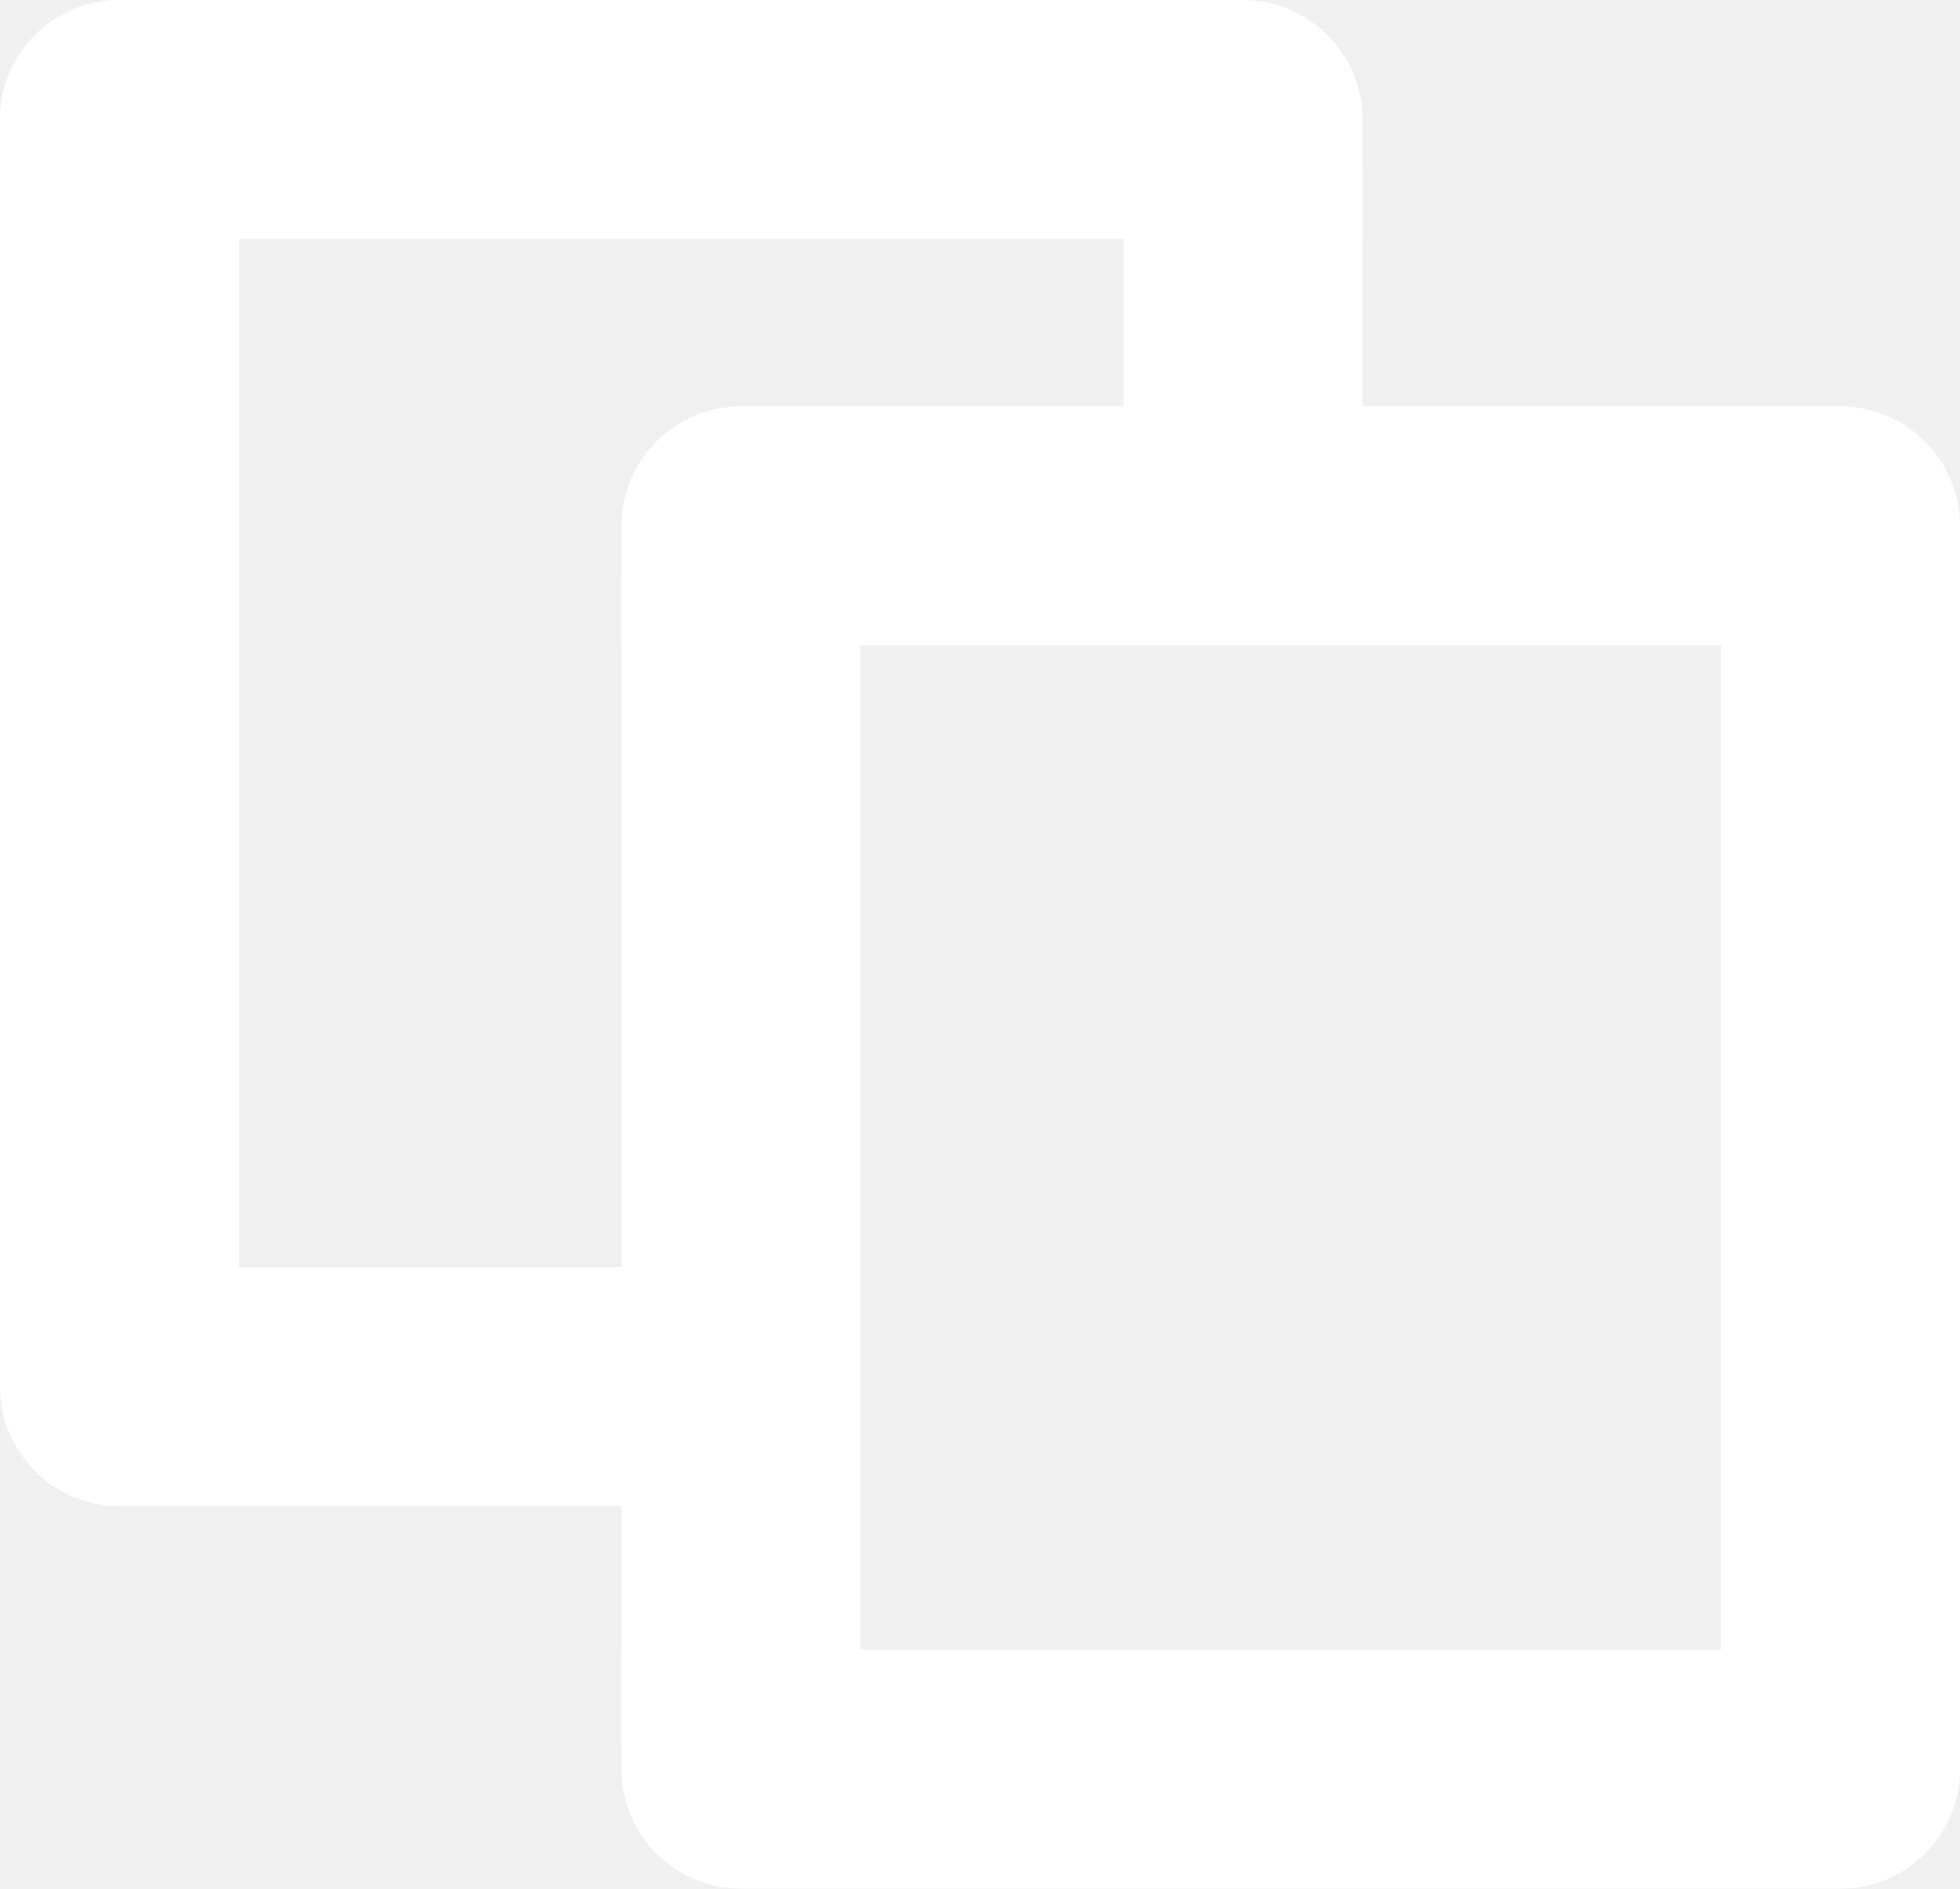
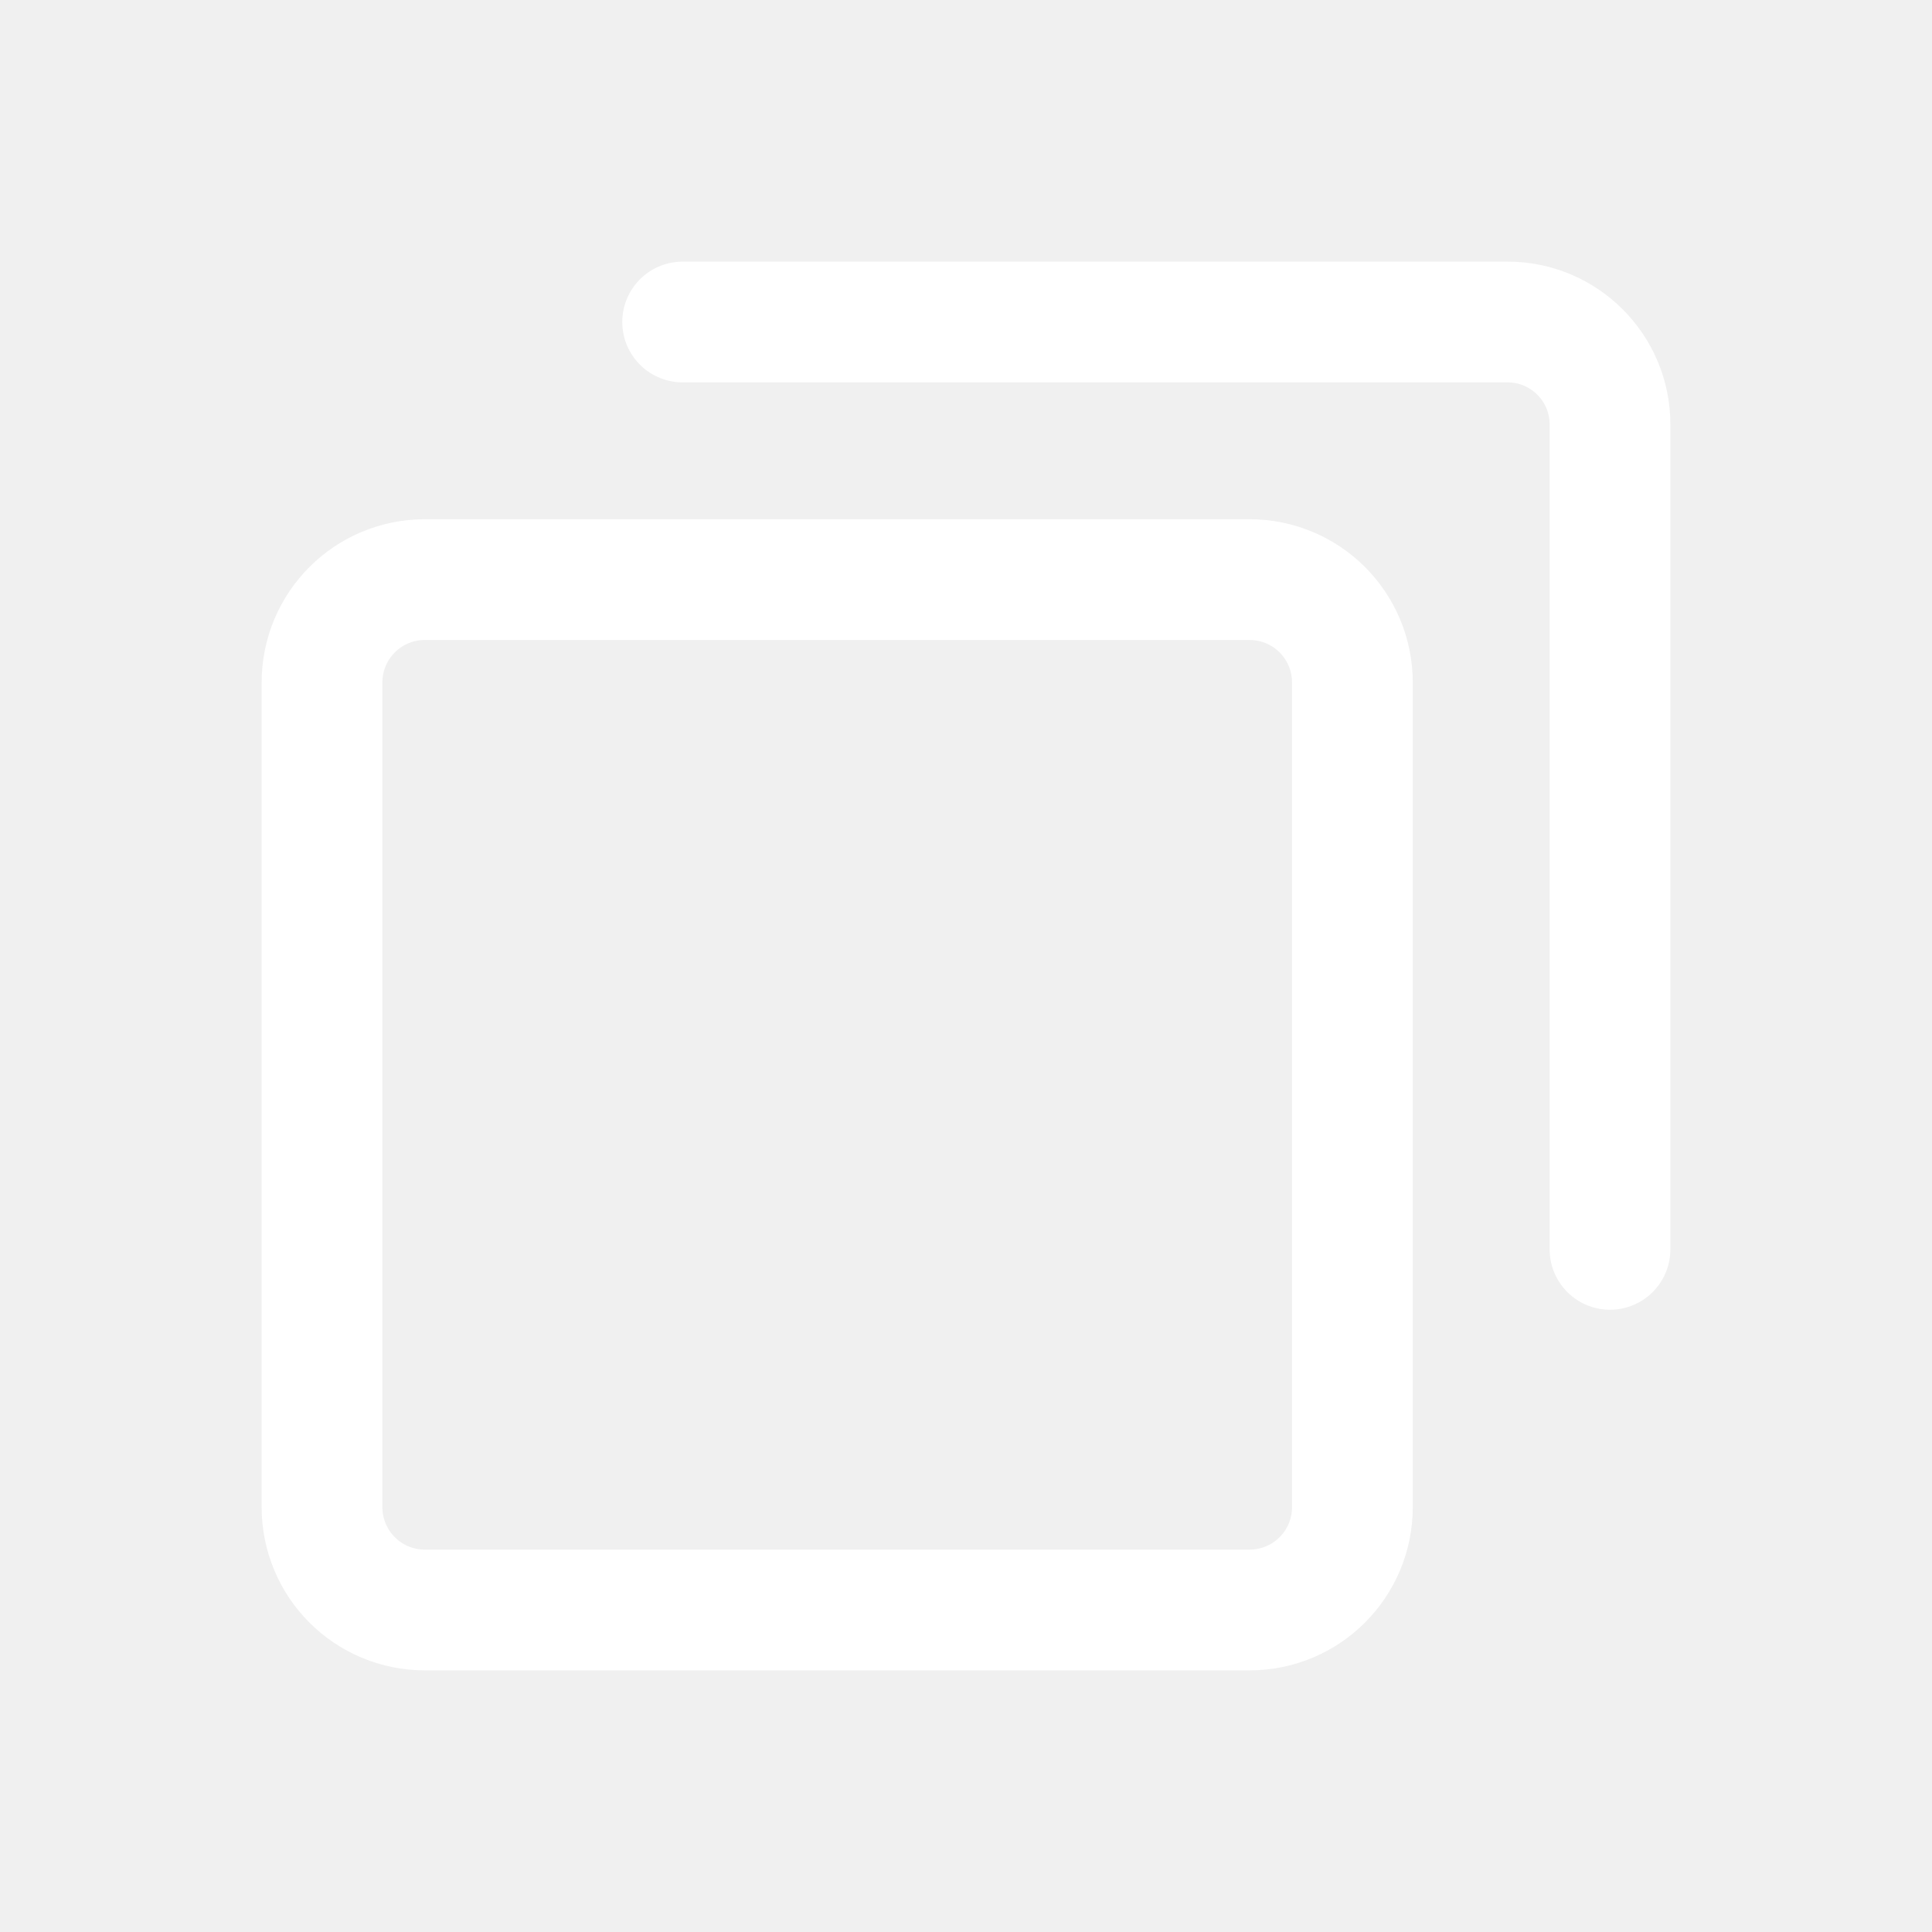
- <svg xmlns="http://www.w3.org/2000/svg" width="82" height="79" viewBox="0 0 82 79" fill="none">
-   <path d="M0 5C0 2.239 2.239 0 5 0H10V57H0V5Z" fill="white" />
-   <rect x="47" y="7" width="10" height="17" fill="white" />
-   <path d="M0 10L-2.18557e-07 5C-3.39263e-07 2.239 2.239 2.76317e-06 5 2.64247e-06L52 5.88031e-07C54.761 4.67325e-07 57 2.239 57 5L57 10L0 10Z" fill="white" />
-   <path d="M5 63C2.239 63 -9.78513e-08 60.761 -2.18557e-07 58L-4.37114e-07 53L33 53L33 63L5 63Z" fill="white" />
-   <path d="M31 79C28.239 79 26 76.761 26 74L26 69L82 69L82 74C82 76.761 79.761 79 77 79L31 79Z" fill="white" />
-   <rect x="26" y="24" width="10" height="49" fill="white" />
-   <path d="M72 17H77C79.761 17 82 19.239 82 22V72H72V17Z" fill="white" />
-   <path d="M26 27L26 22C26 19.239 28.239 17 31 17L75 17L75 27L26 27Z" fill="white" />
+ <svg xmlns="http://www.w3.org/2000/svg" width="24" height="24" viewBox="0 0 24 24" fill="none">
+   <path d="M16.8 8.48V18.72C16.8 19.429 16.229 20 15.52 20H5.28C4.571 20 4 19.429 4 18.72V8.48C4 7.771 4.571 7.2 5.28 7.2H15.52C16.229 7.2 16.8 7.771 16.8 8.48Z" stroke="#FFFFFF" stroke-width="1.5" stroke-linecap="round" stroke-linejoin="round" />
+   <path d="M8.48 4H18.729C19.43 4 20 4.571 20 5.271V15.52" stroke="#FFFFFF" stroke-width="1.5" stroke-linecap="round" stroke-linejoin="round" />
</svg>
